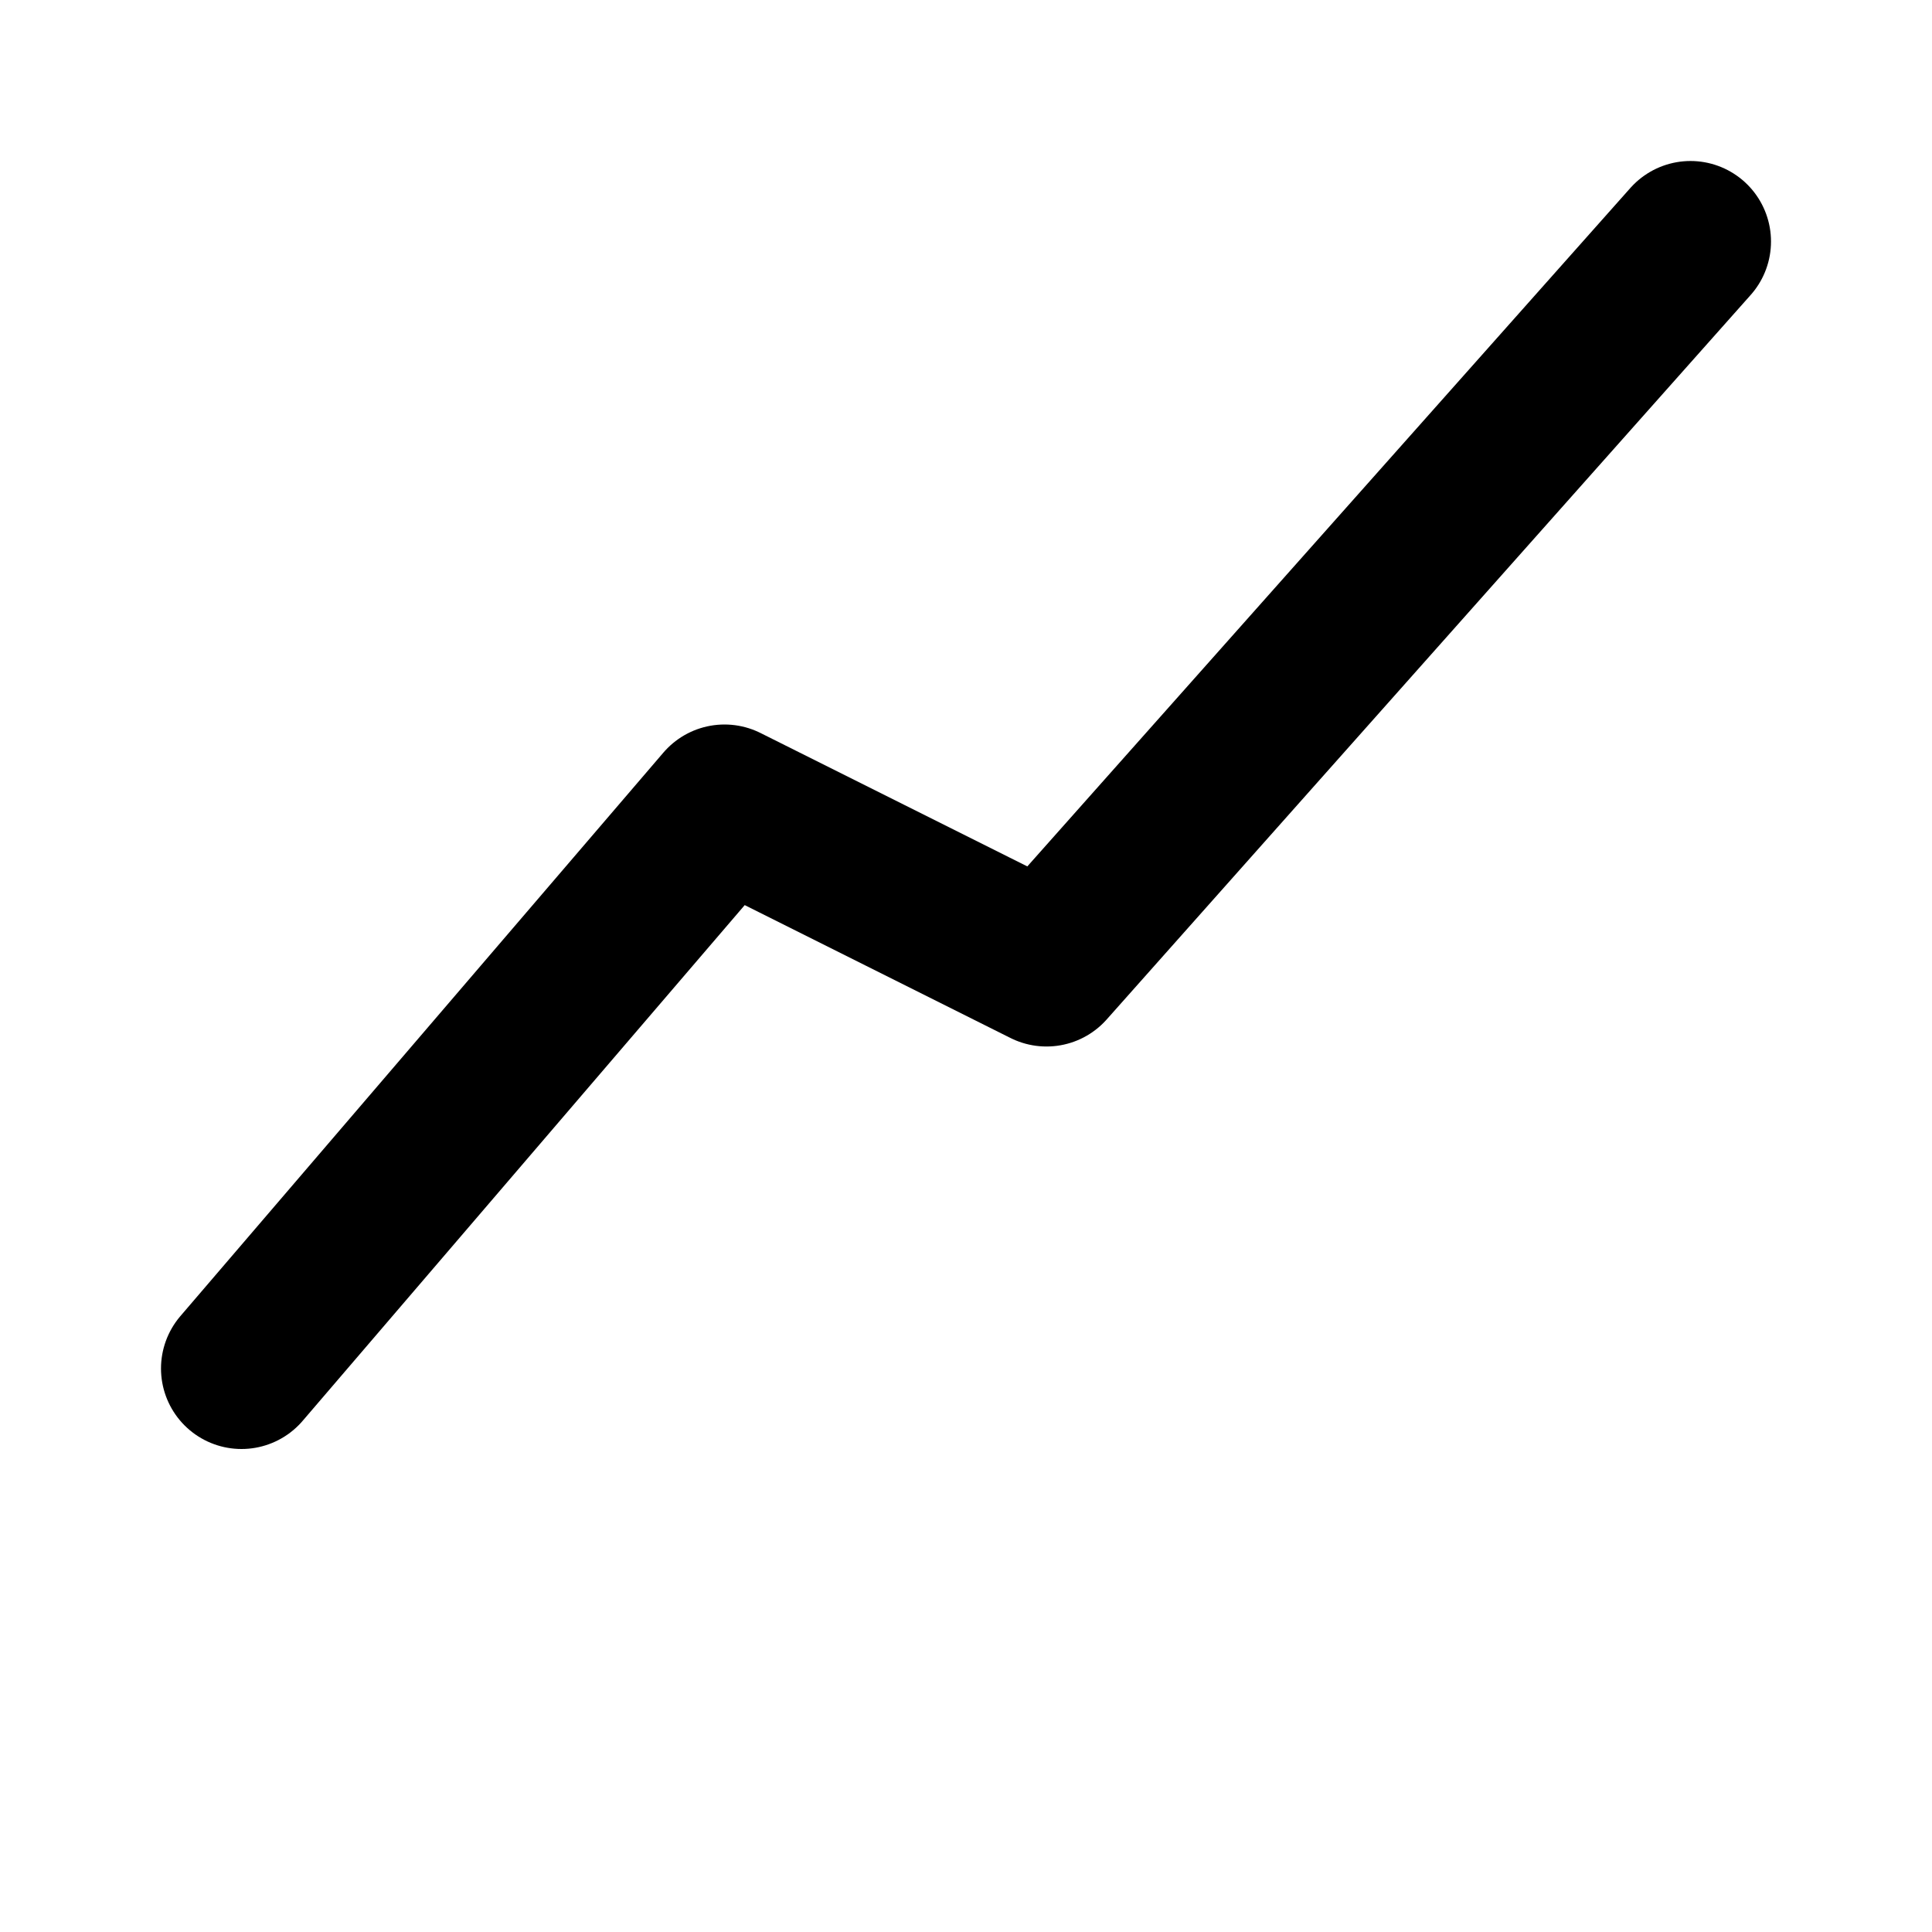
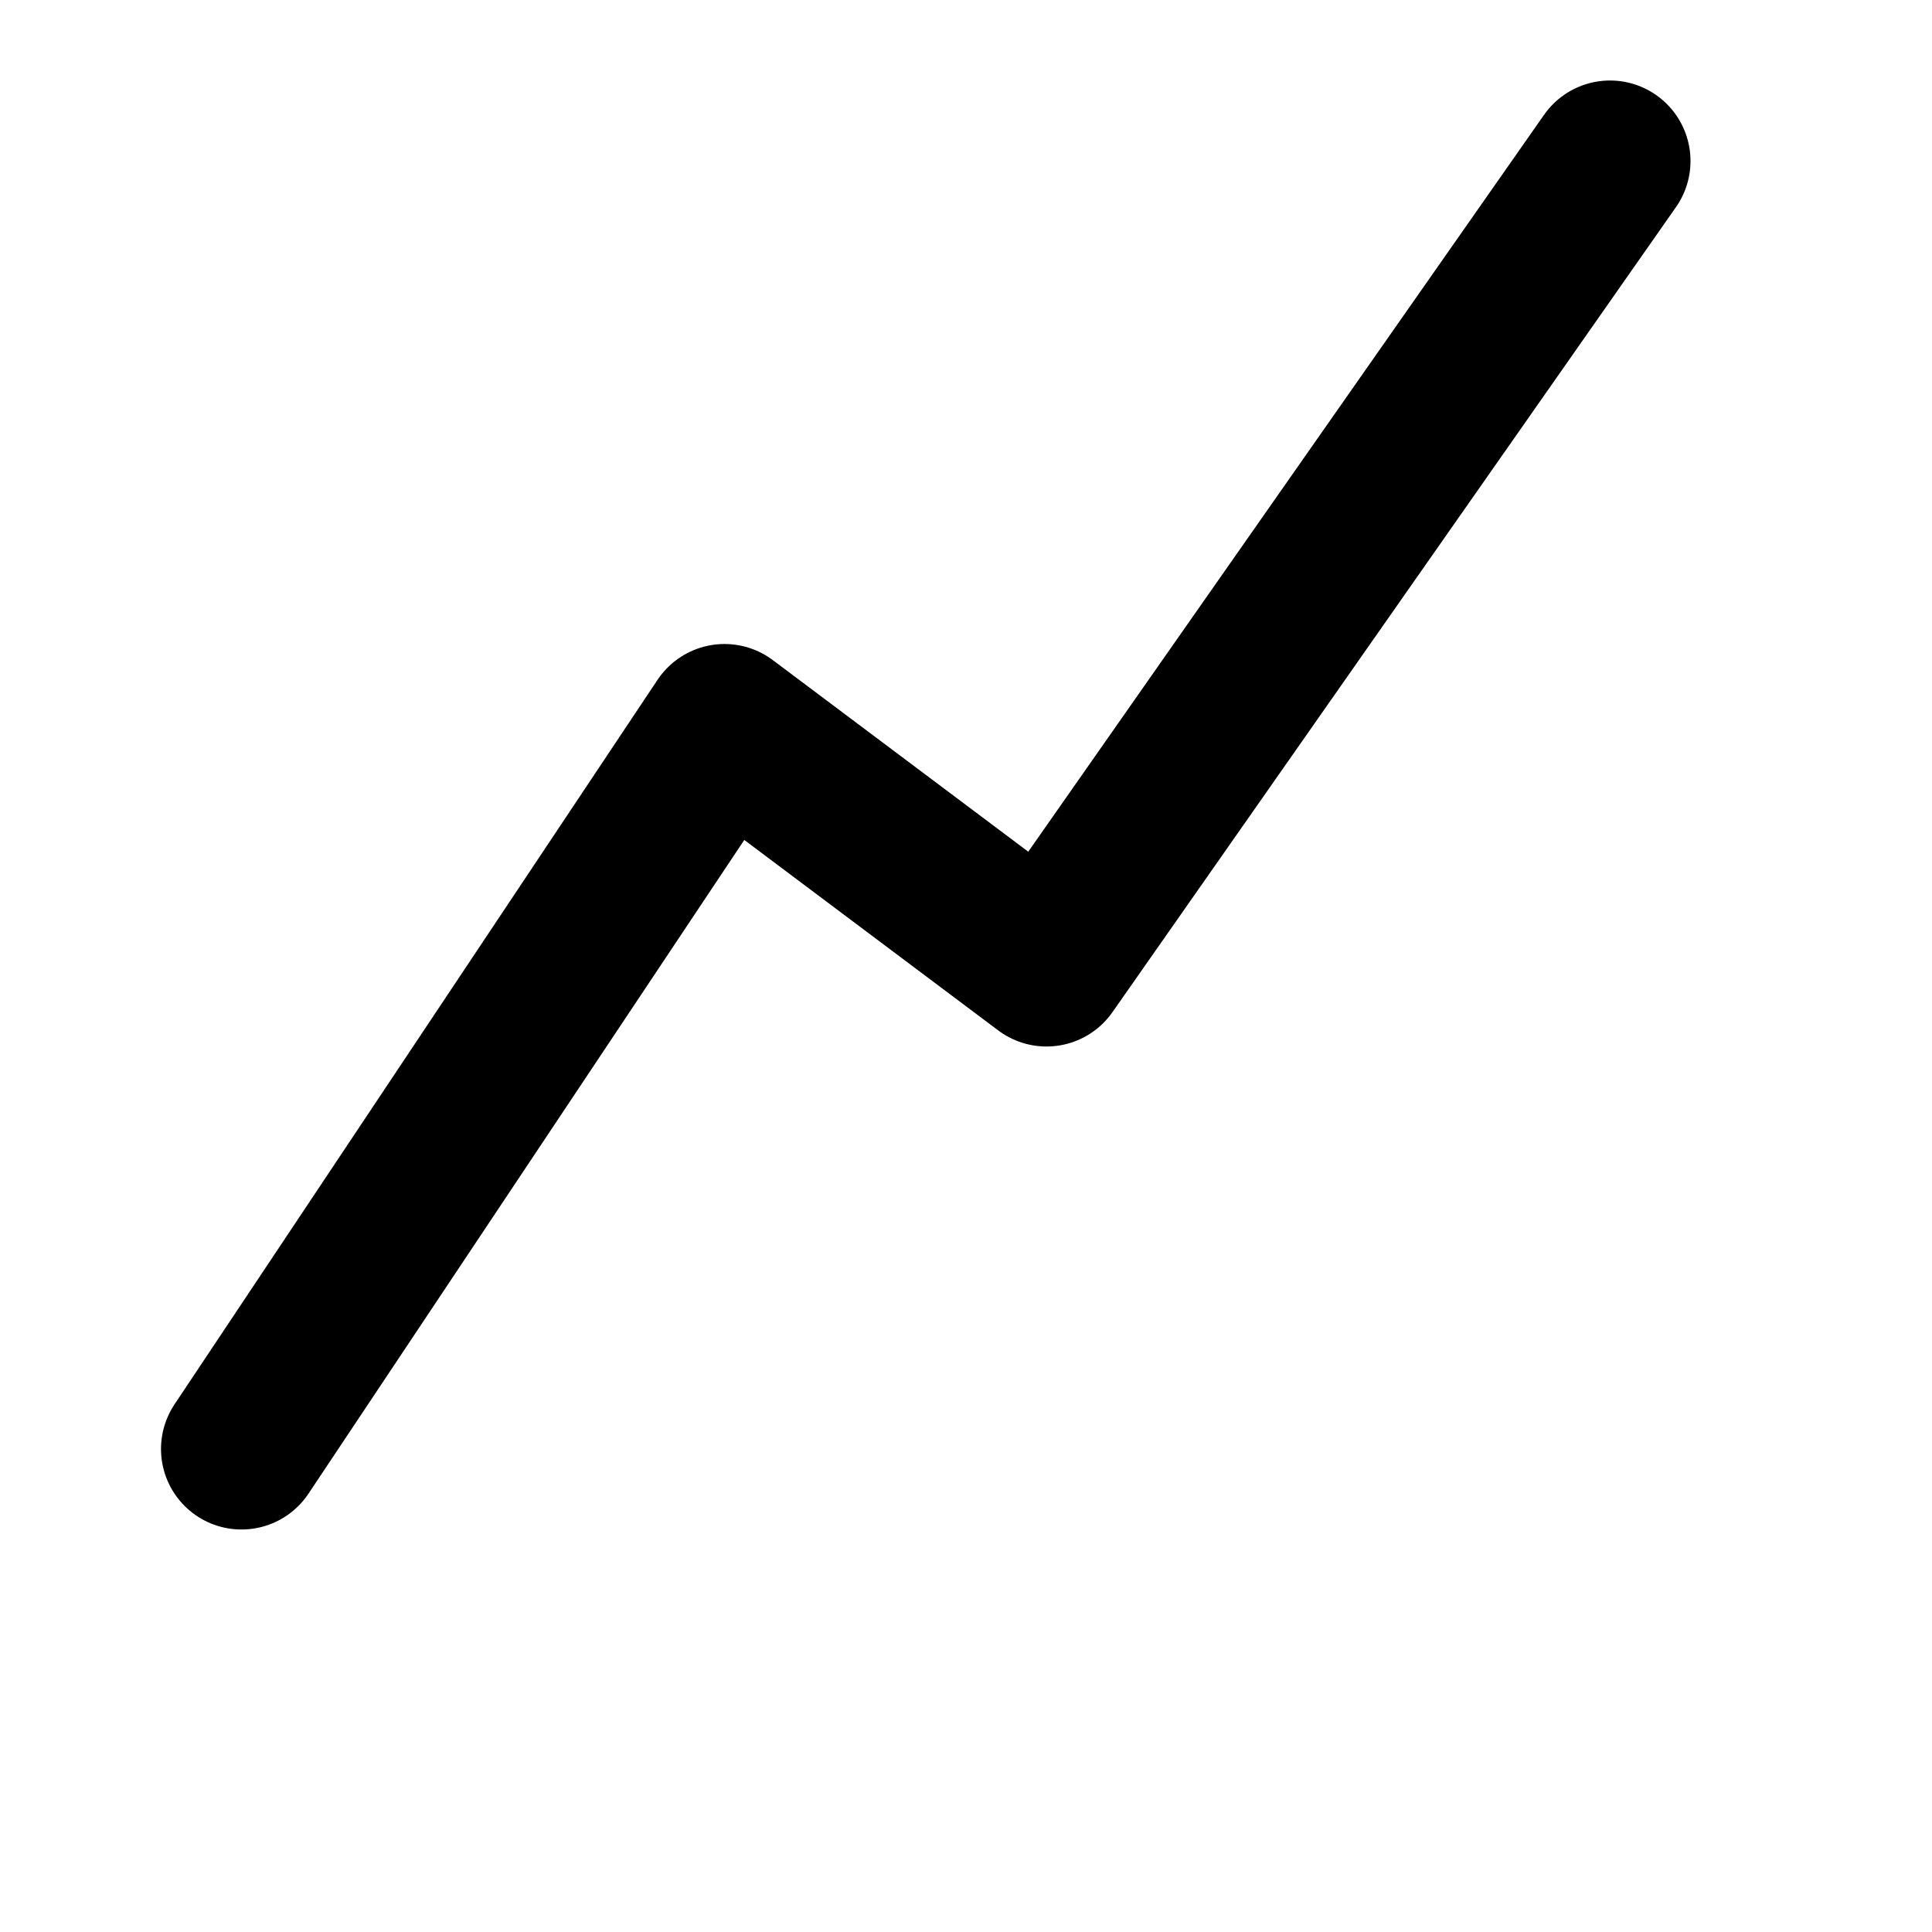
<svg xmlns="http://www.w3.org/2000/svg" viewBox="0 0 24 24" width="24" height="24" fill="none" stroke="currentColor" stroke-width="2" stroke-linecap="round" stroke-linejoin="round">
-   <path d="M3 17 9 10l4 2 8-9" />
+   <path d="M3 18 9 9l4 3 7-10" />
</svg>
